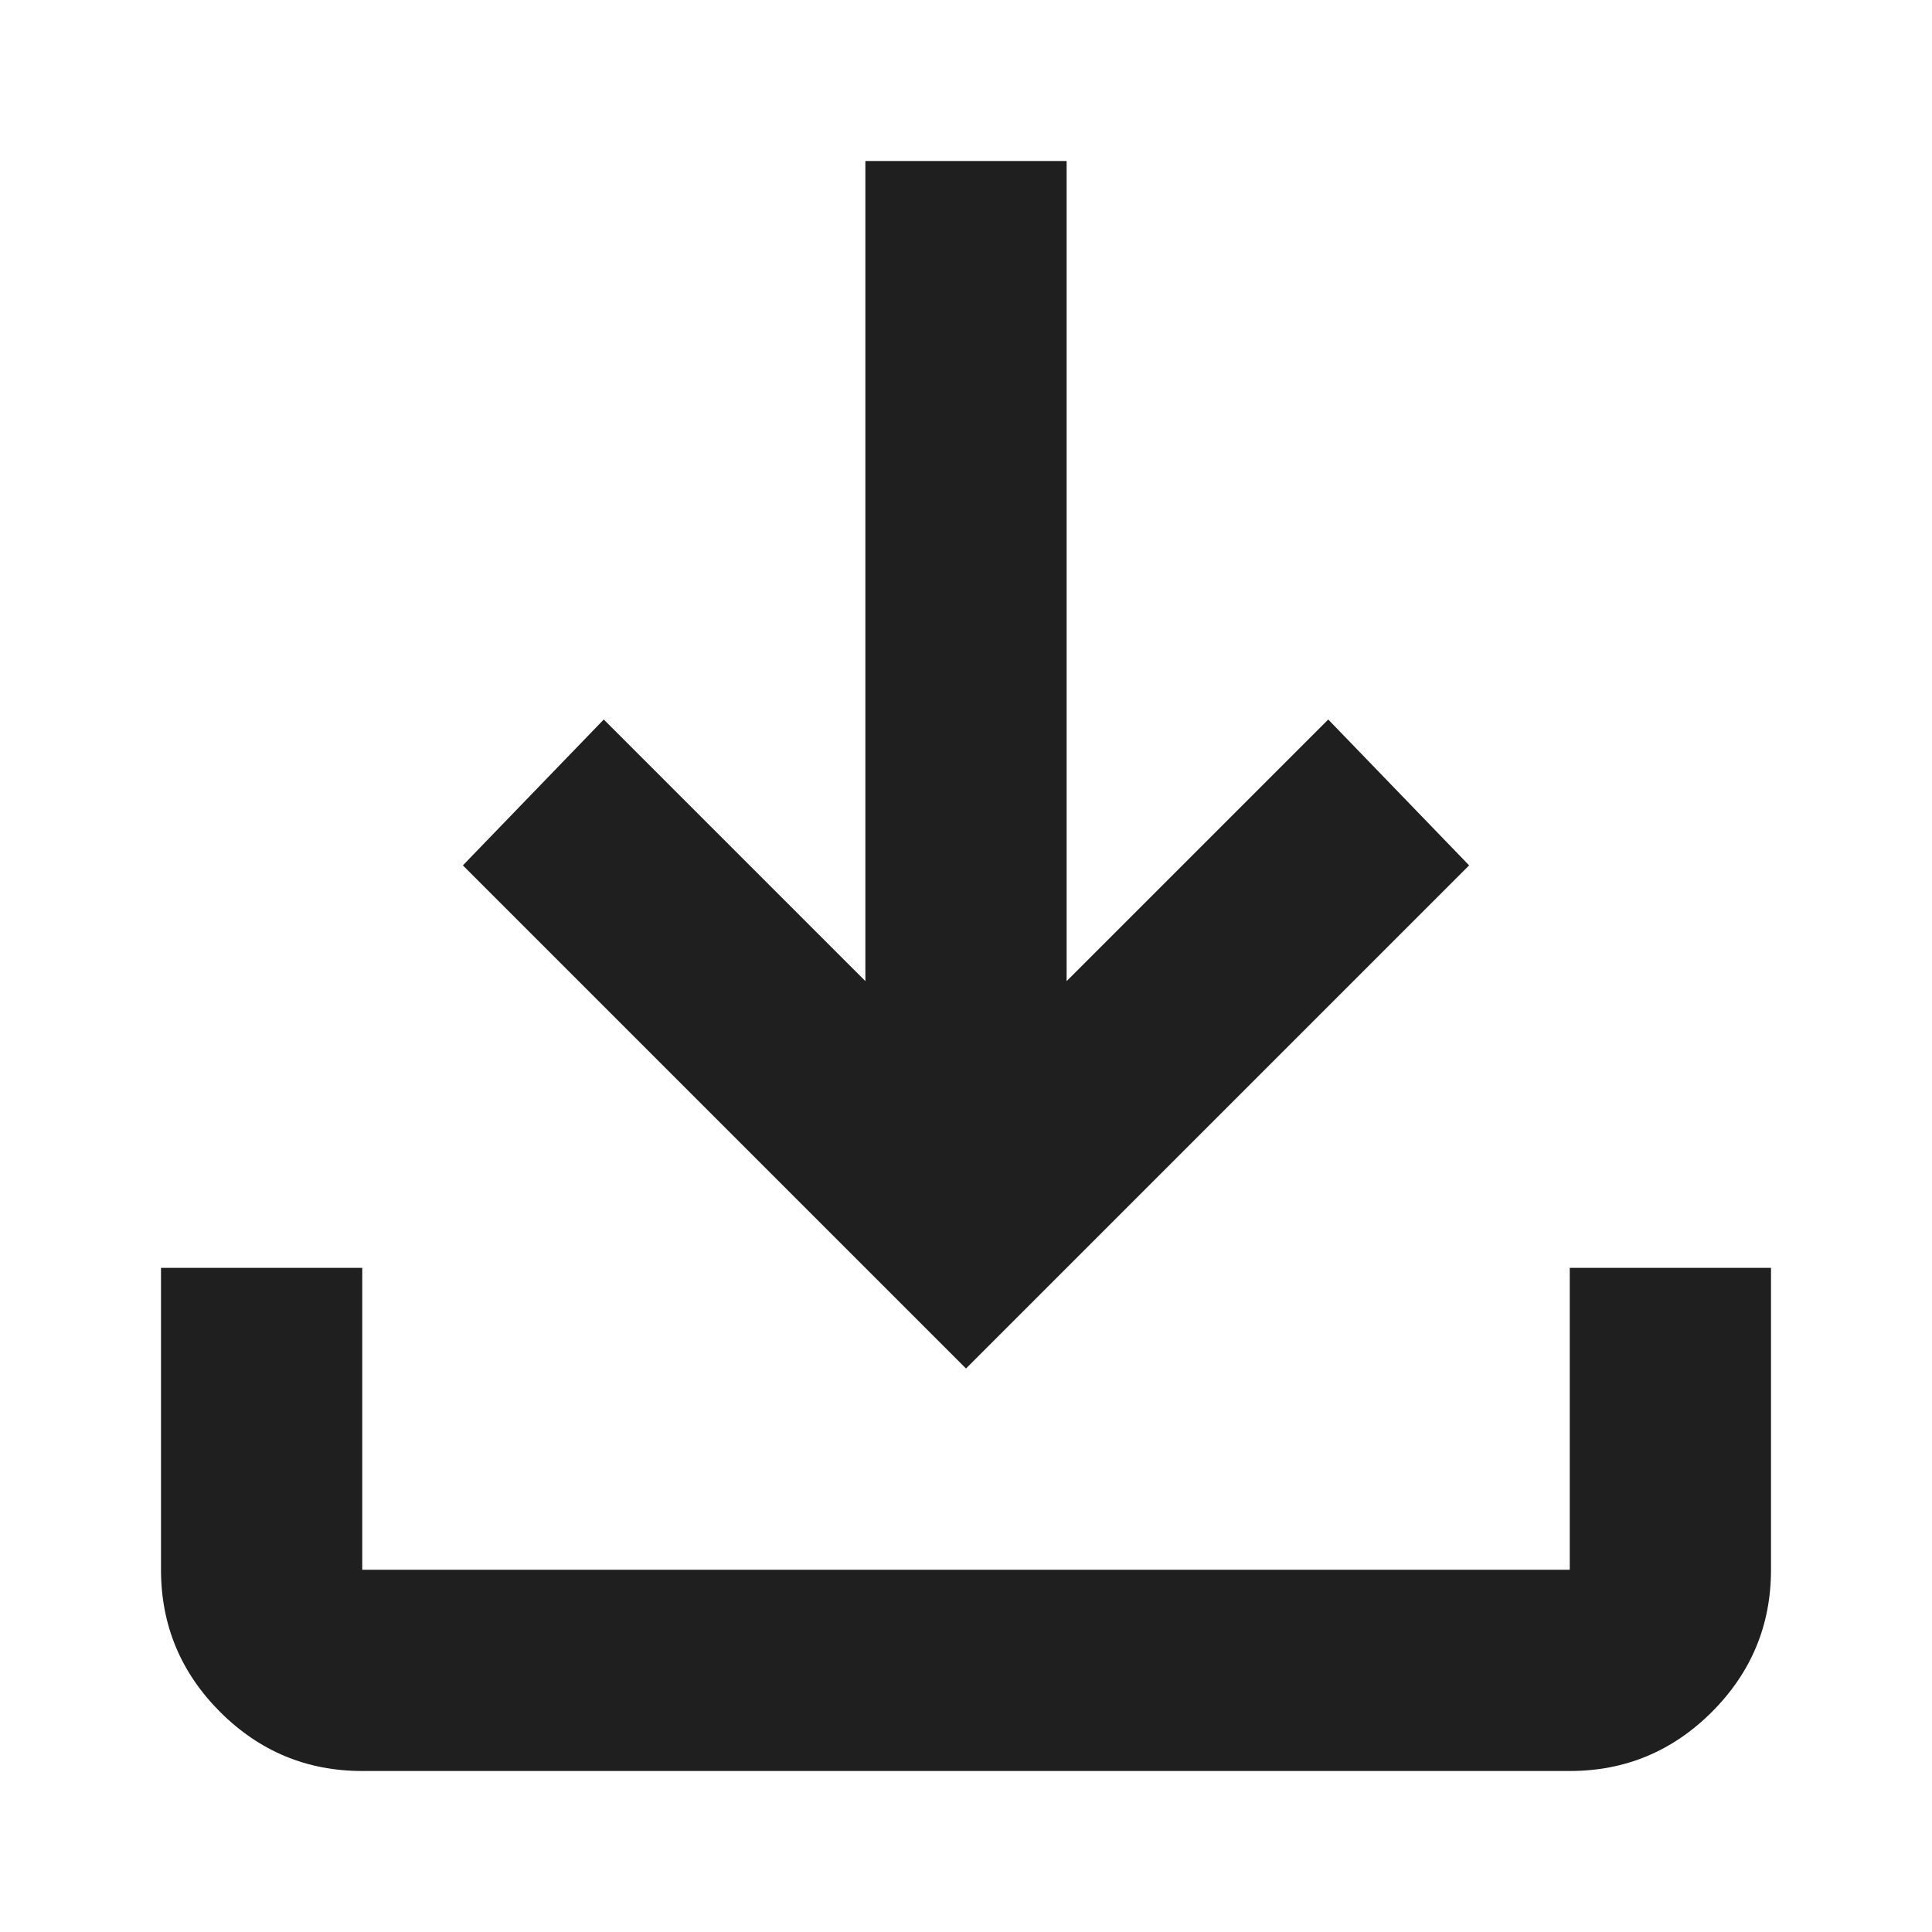
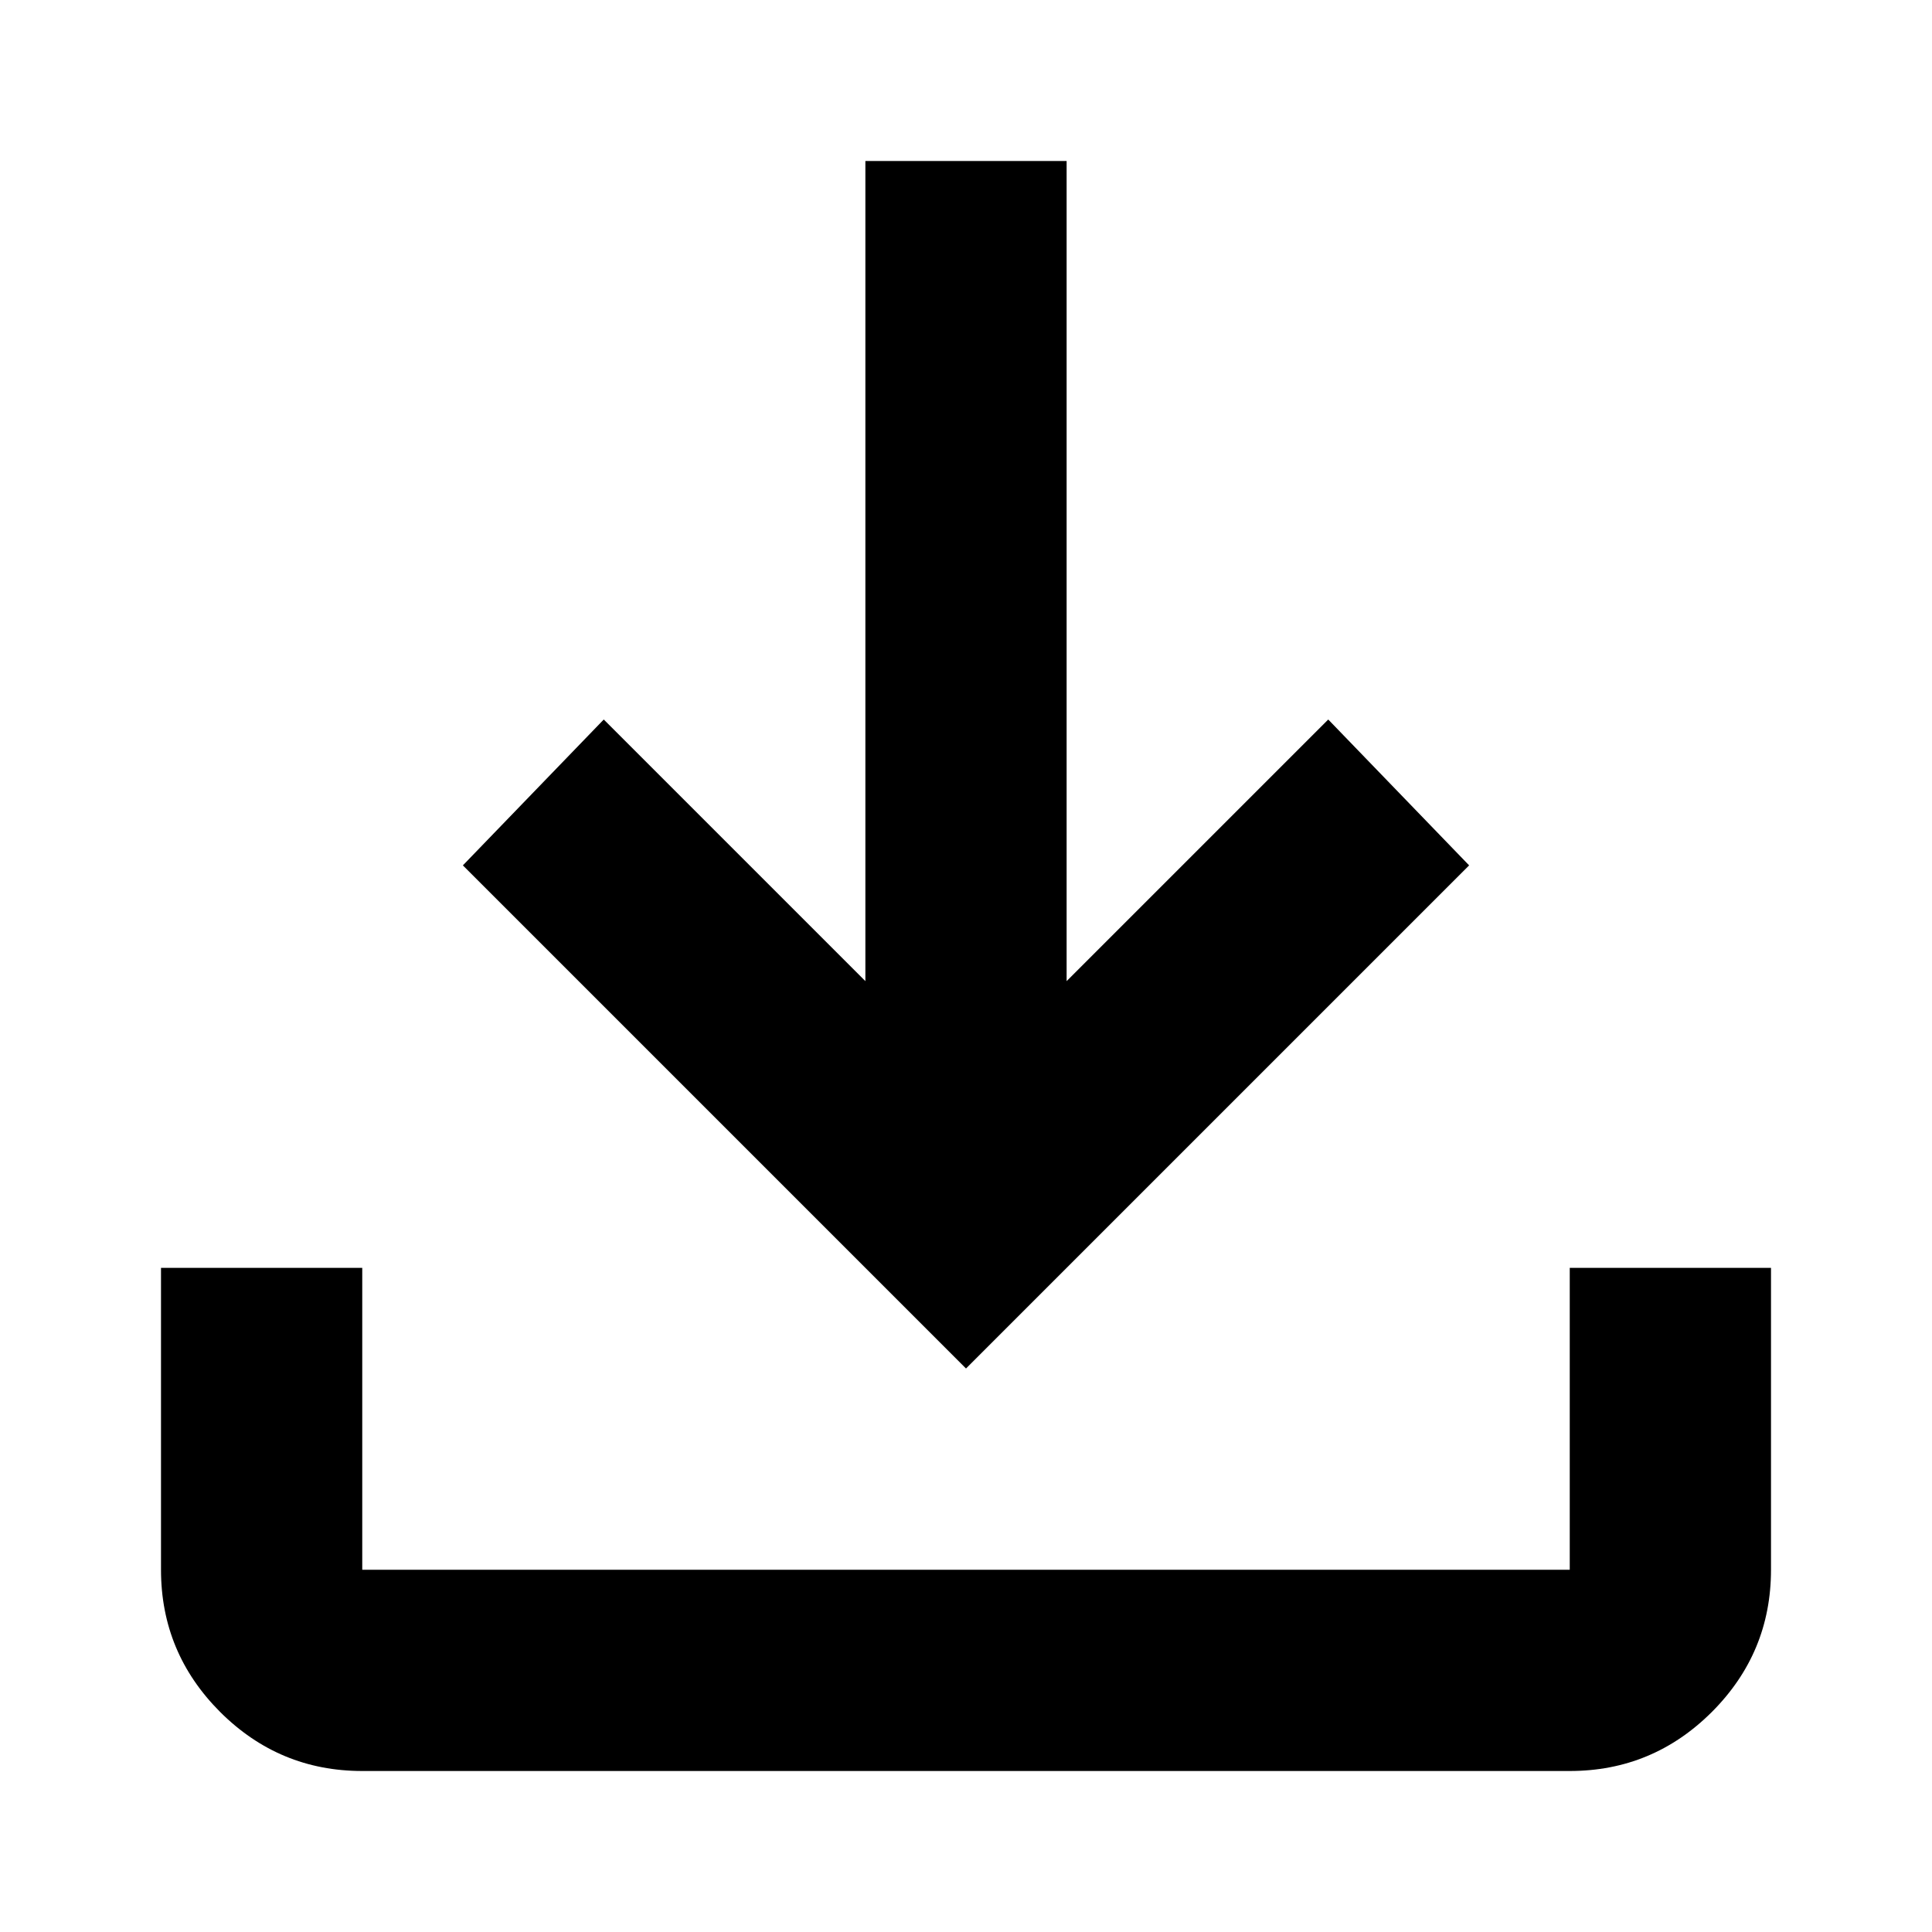
<svg xmlns="http://www.w3.org/2000/svg" width="24" height="24" viewBox="0 0 24 24" fill="none">
-   <path d="M12 17L5.75 10.75L7.5 8.938L10.75 12.188V2H13.25V12.188L16.5 8.938L18.25 10.75L12 17ZM4.5 22C3.812 22 3.224 21.755 2.734 21.266C2.245 20.776 2 20.188 2 19.5V15.75H4.5V19.5H19.5V15.75H22V19.5C22 20.188 21.755 20.776 21.266 21.266C20.776 21.755 20.188 22 19.5 22H4.5Z" fill="#1F1F1F" />
+   <path d="M12 17L5.75 10.75L7.5 8.938L10.75 12.188V2H13.25V12.188L16.5 8.938L18.25 10.75L12 17ZM4.5 22C3.812 22 3.224 21.755 2.734 21.266C2.245 20.776 2 20.188 2 19.5V15.75H4.5V19.5H19.5V15.75H22V19.5C22 20.188 21.755 20.776 21.266 21.266C20.776 21.755 20.188 22 19.5 22H4.5Z" fill="black" />
</svg>
